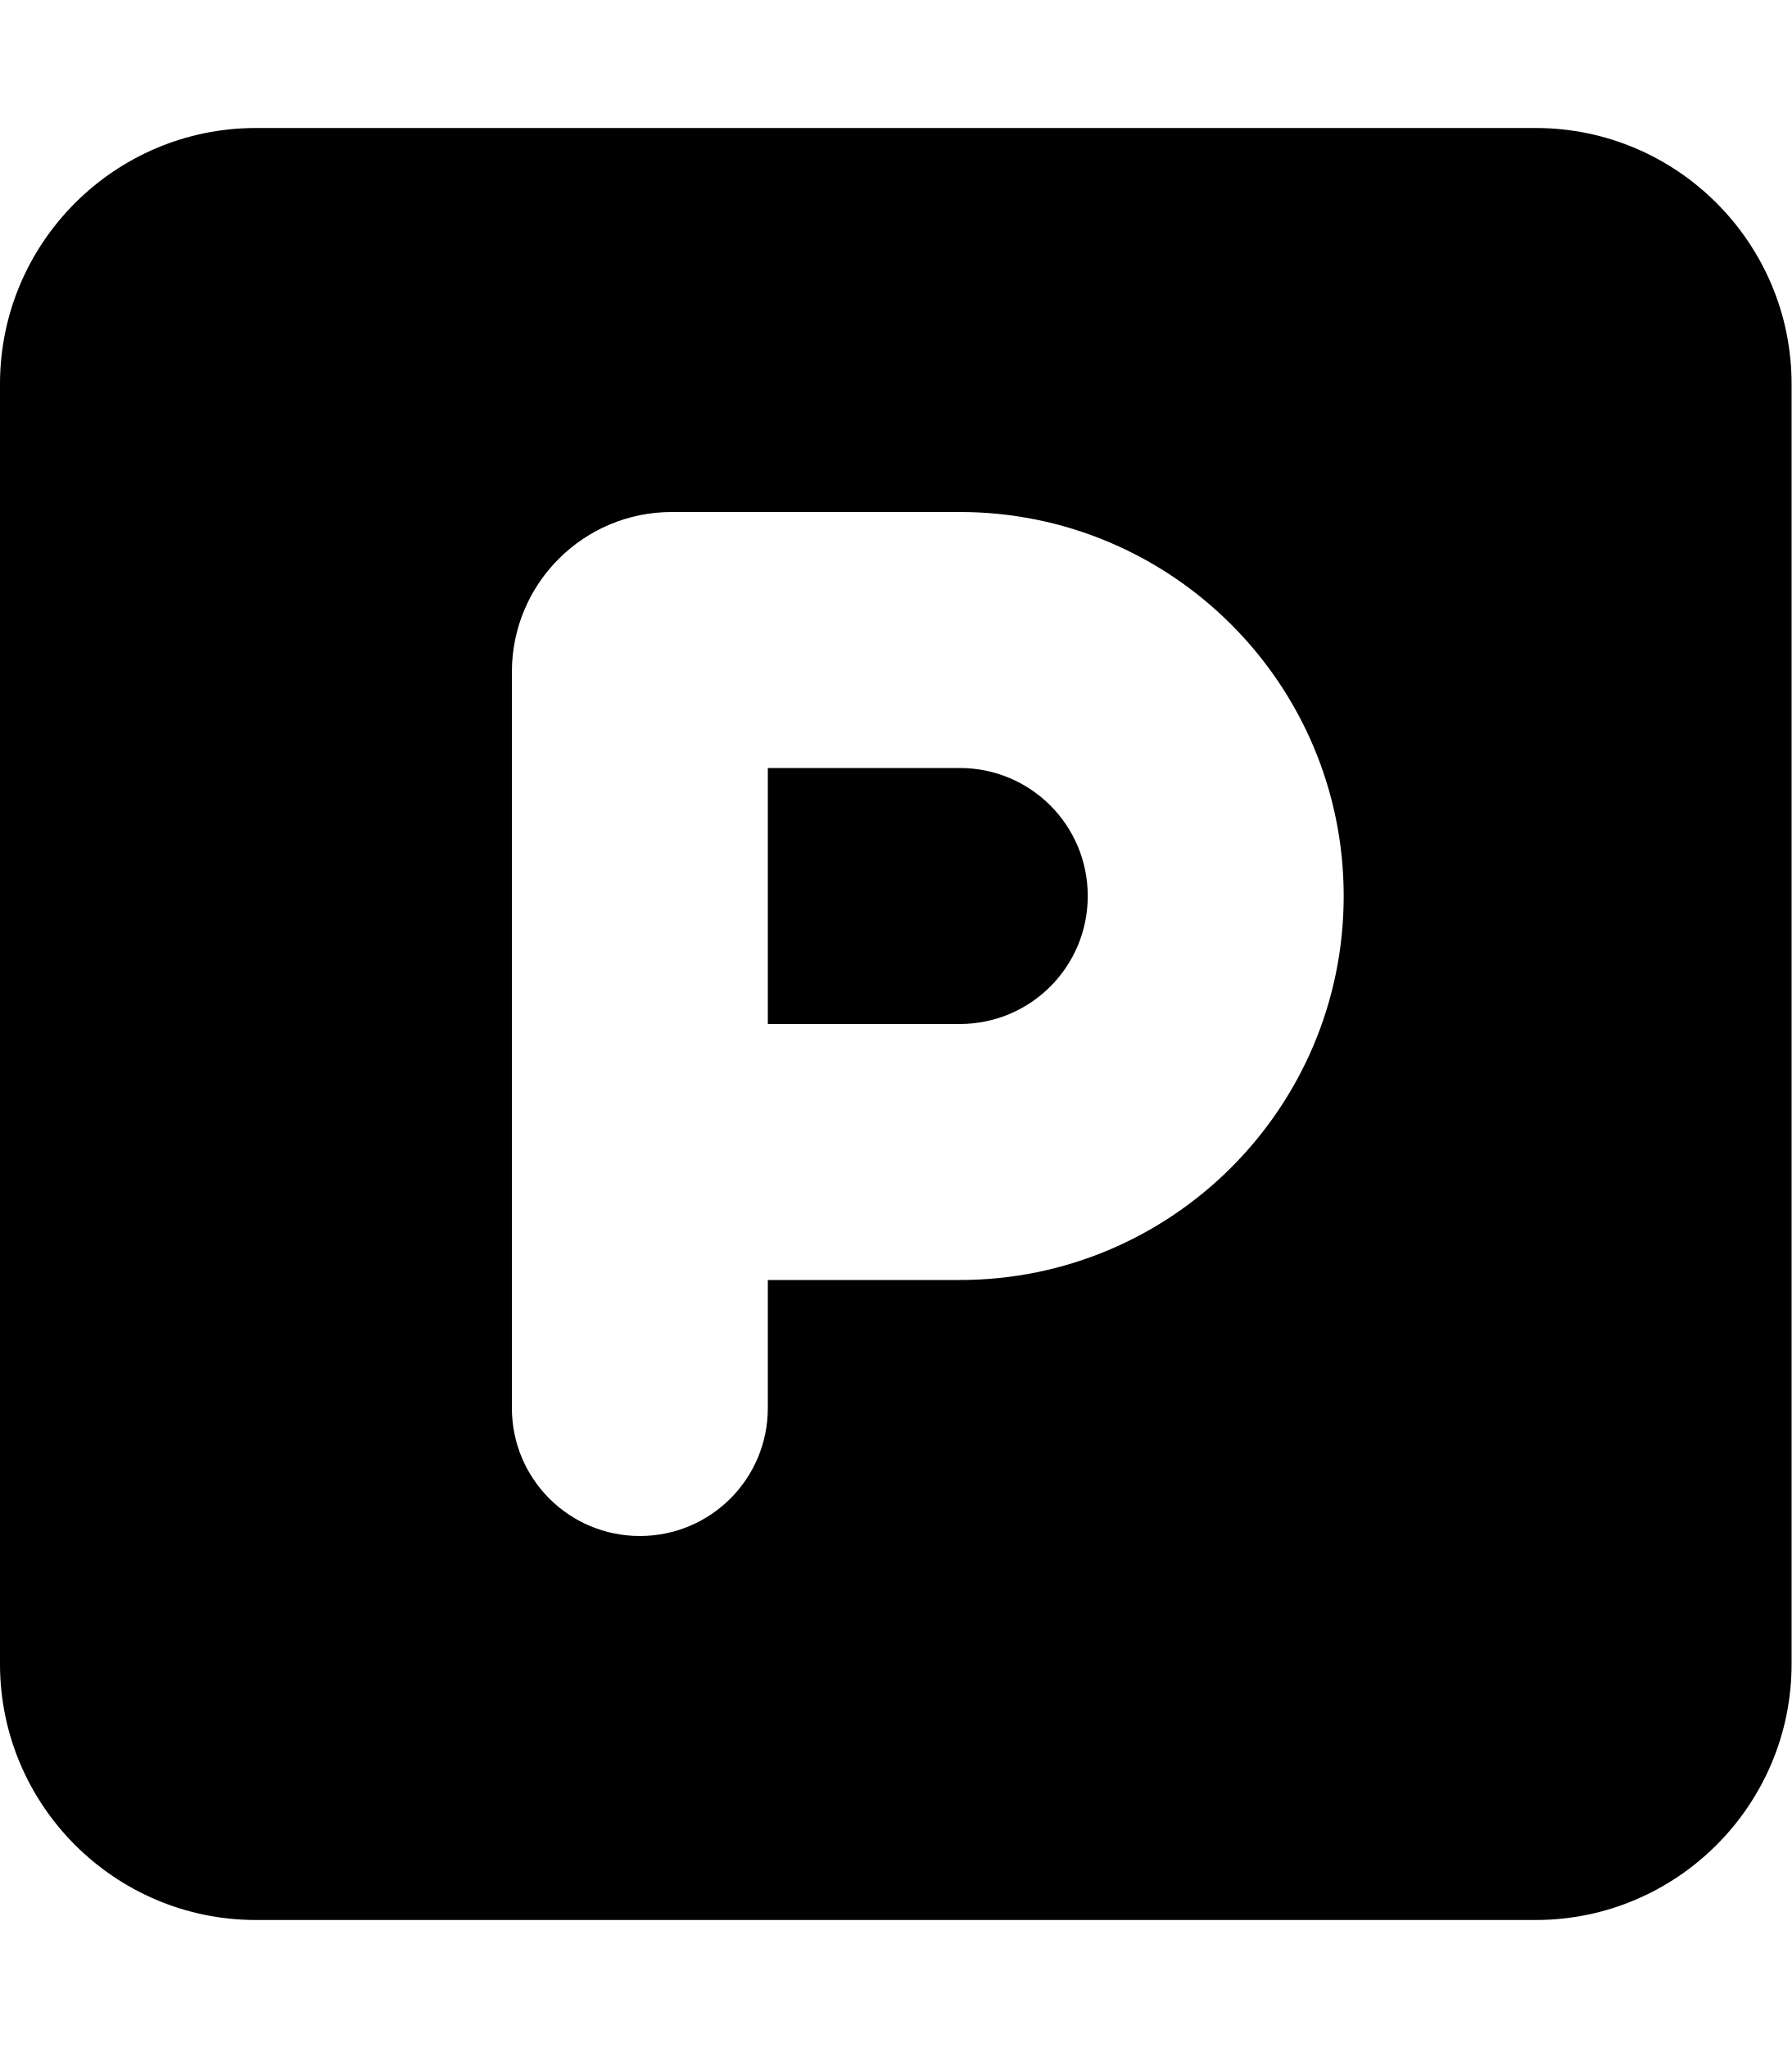
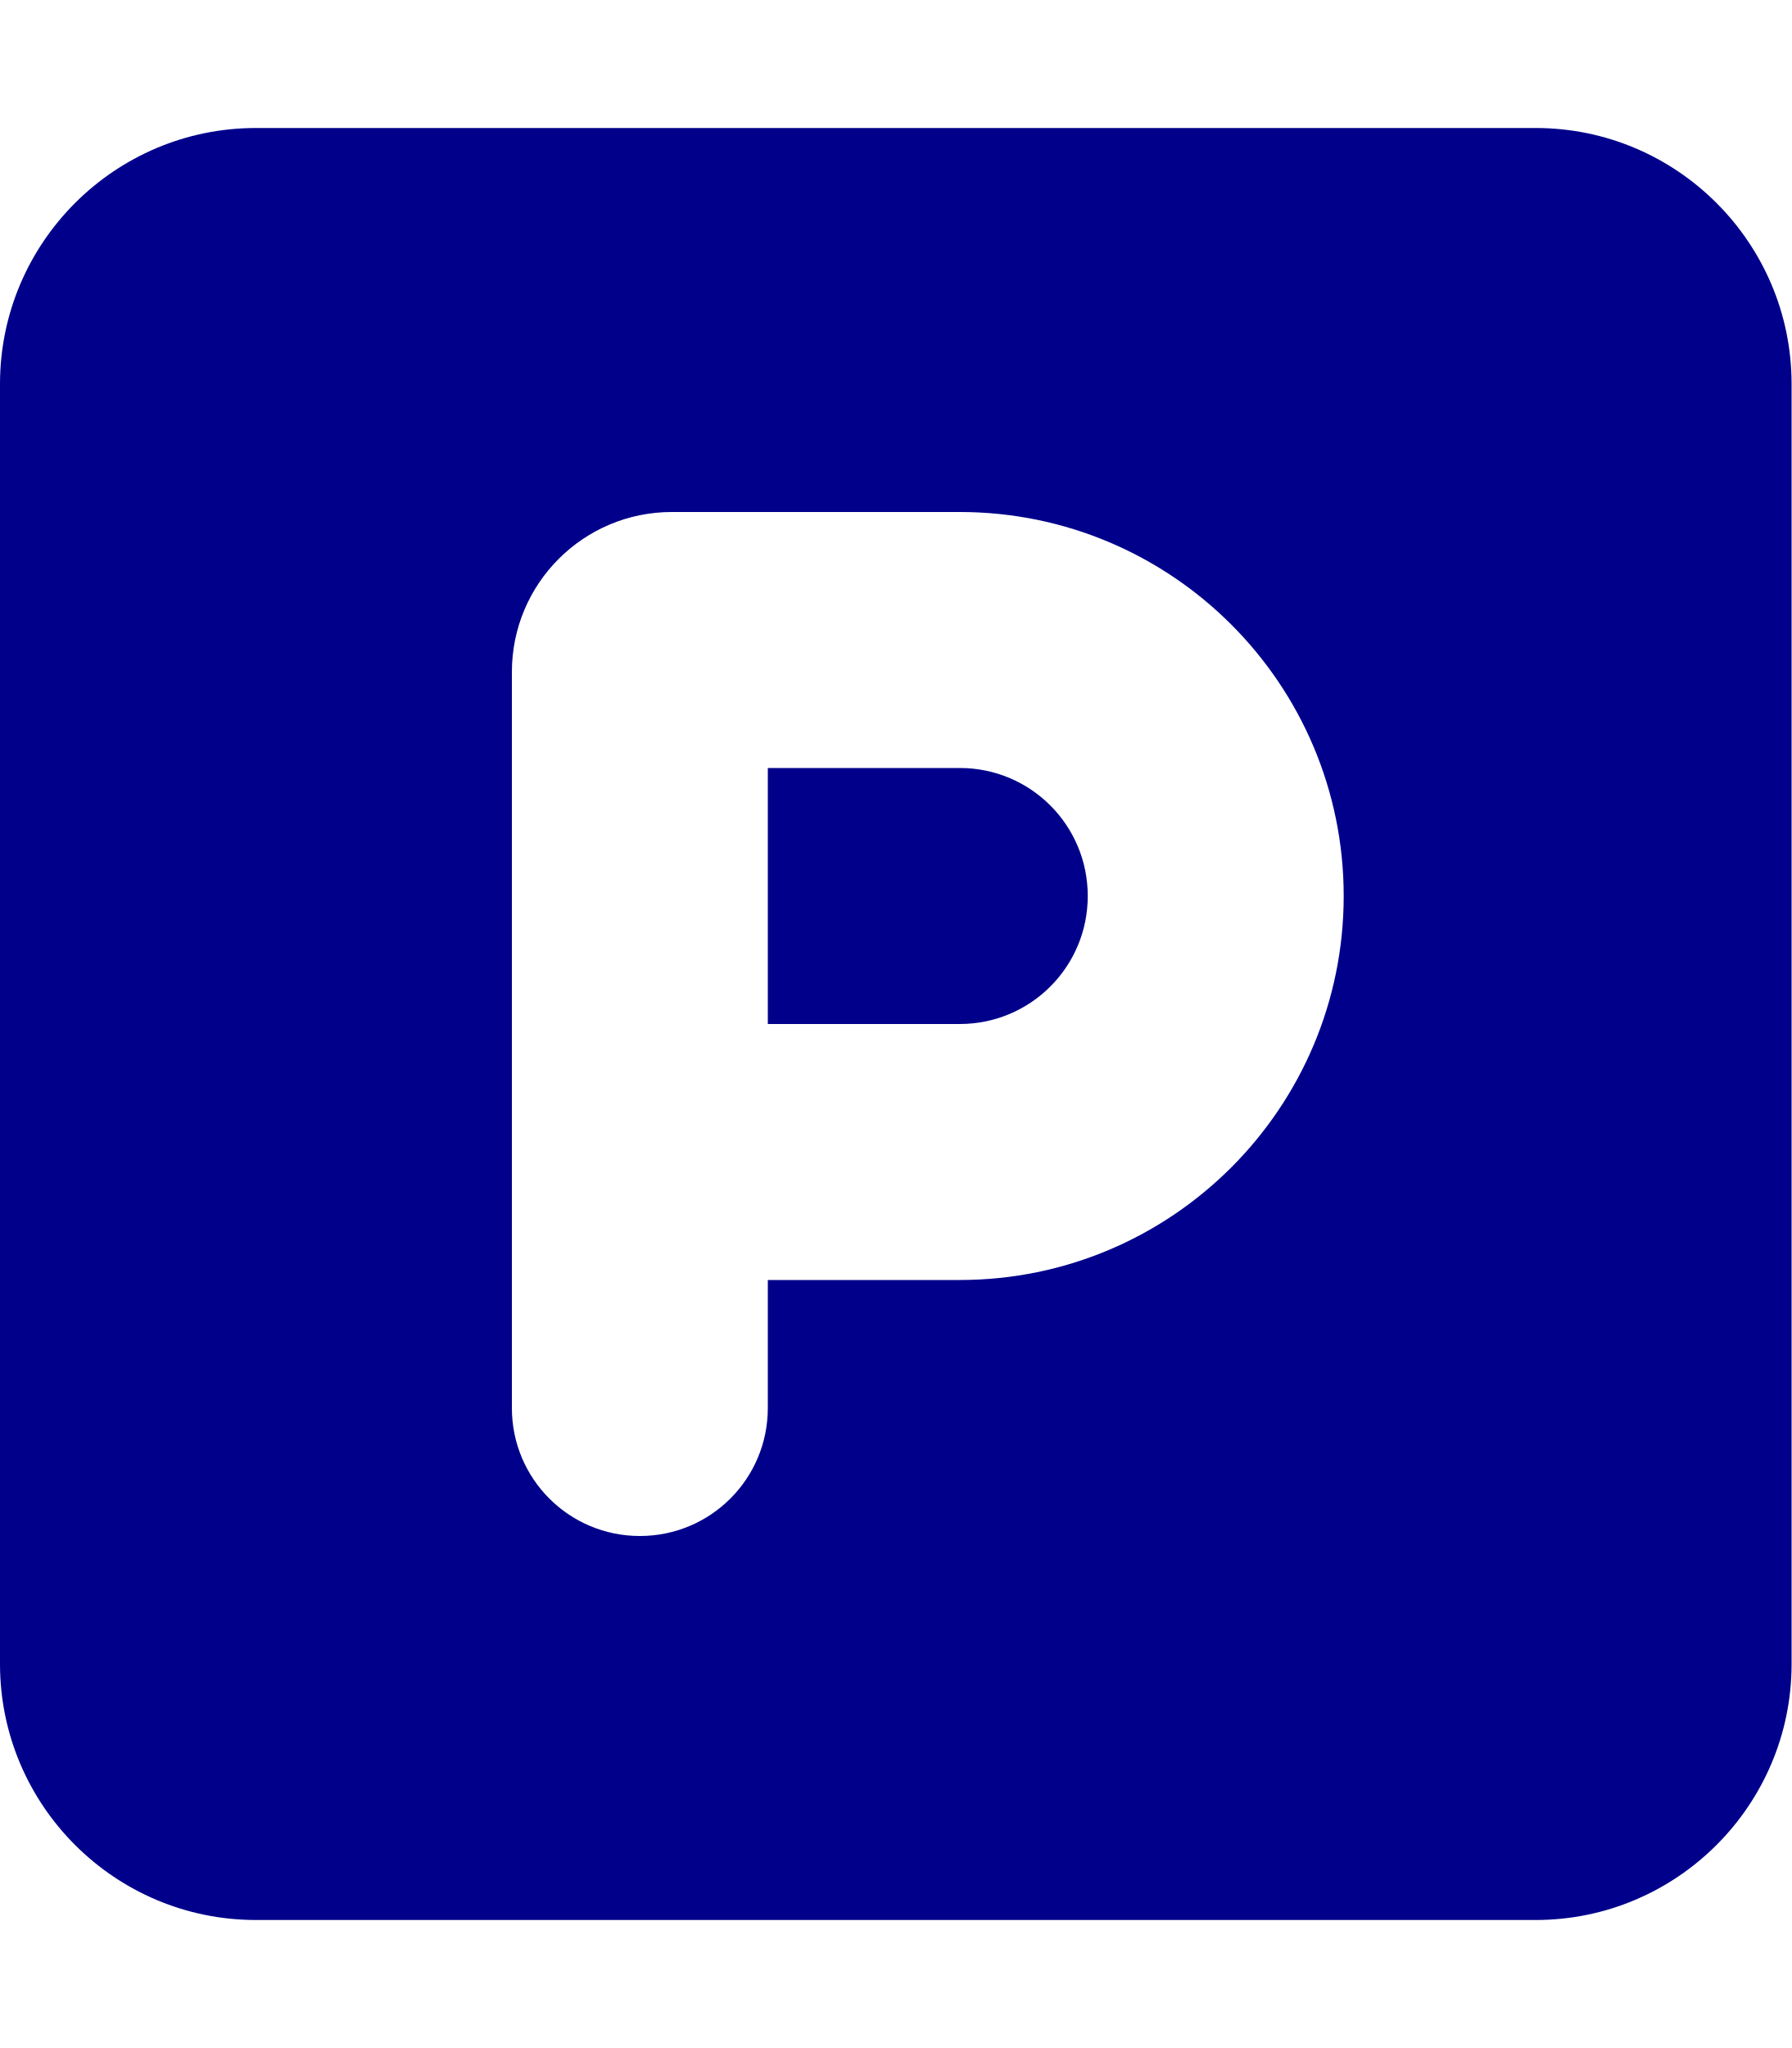
- <svg xmlns="http://www.w3.org/2000/svg" viewBox="0 0 448 512">
+ <svg xmlns="http://www.w3.org/2000/svg" viewBox="0 0 448 512" fill="#00008B">
  <path d="M64 32C28.7 32 0 60.7 0 96V416c0 35.3 28.7 64 64 64H384c35.3 0 64-28.7 64-64V96c0-35.3-28.7-64-64-64H64zM192 256h48c17.7 0 32-14.3 32-32s-14.3-32-32-32H192v64zm48 64H192v32c0 17.7-14.3 32-32 32s-32-14.3-32-32V288 168c0-22.1 17.9-40 40-40h72c53 0 96 43 96 96s-43 96-96 96z" />
</svg>
